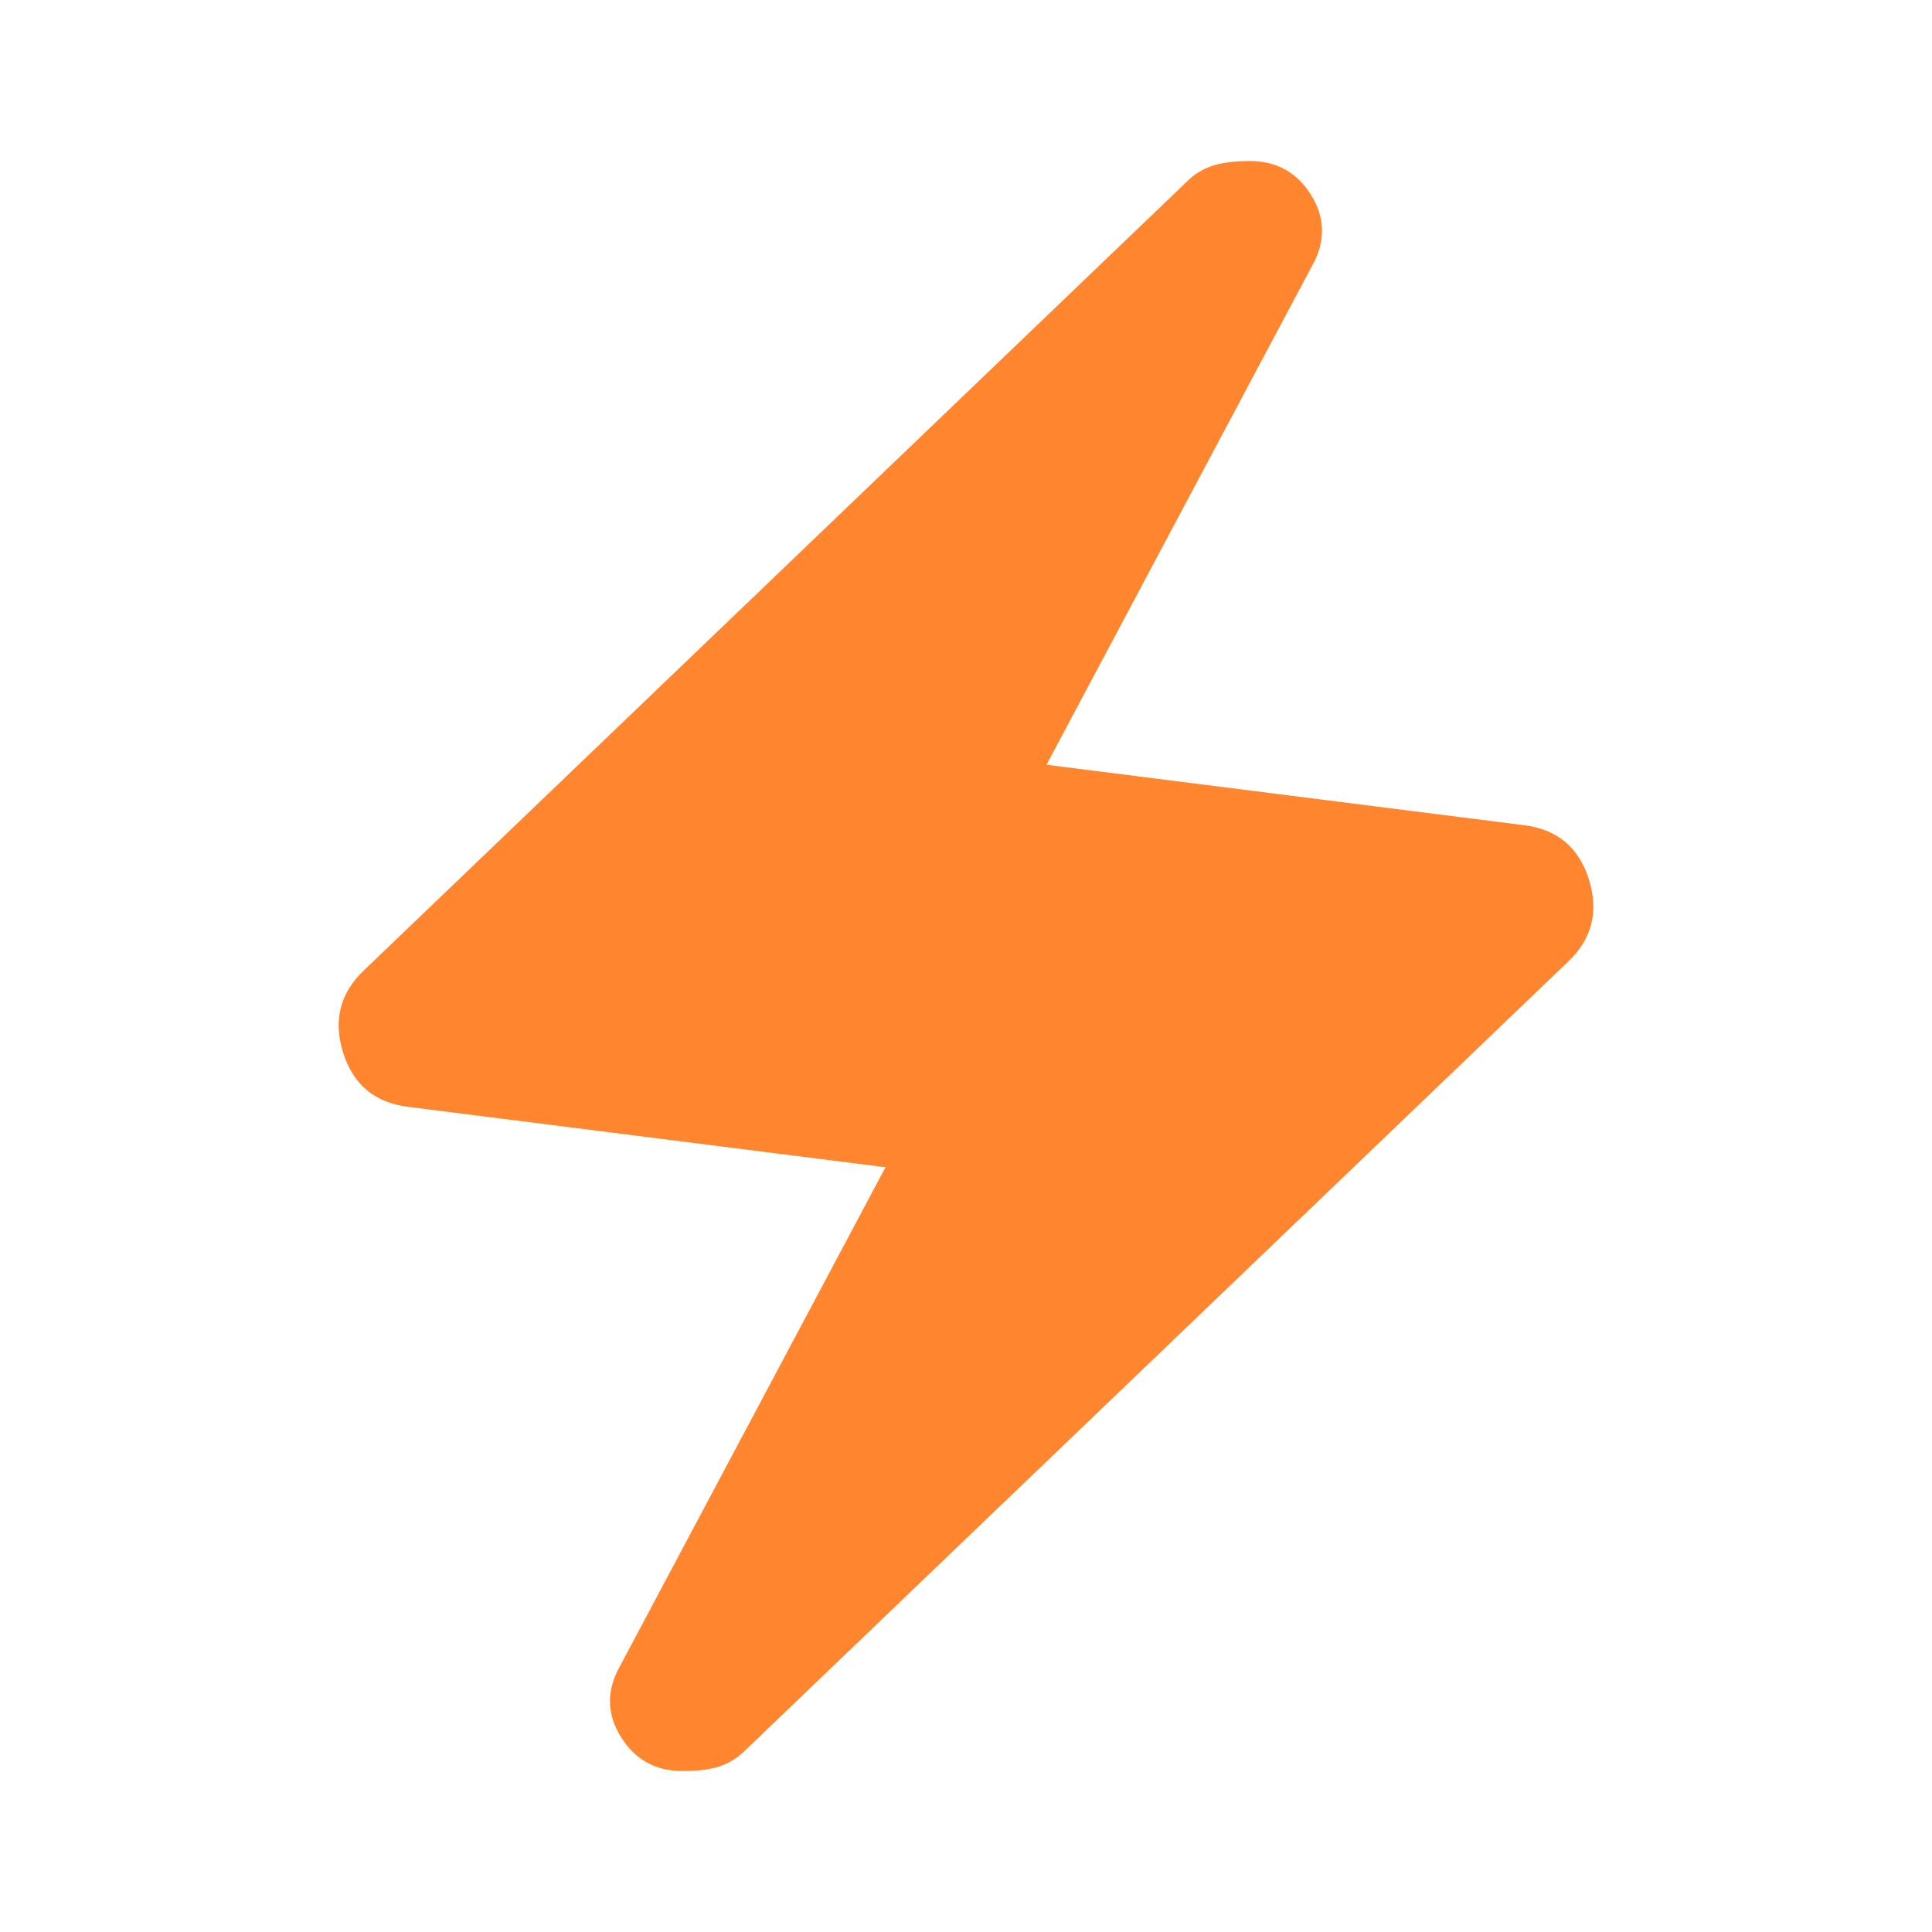
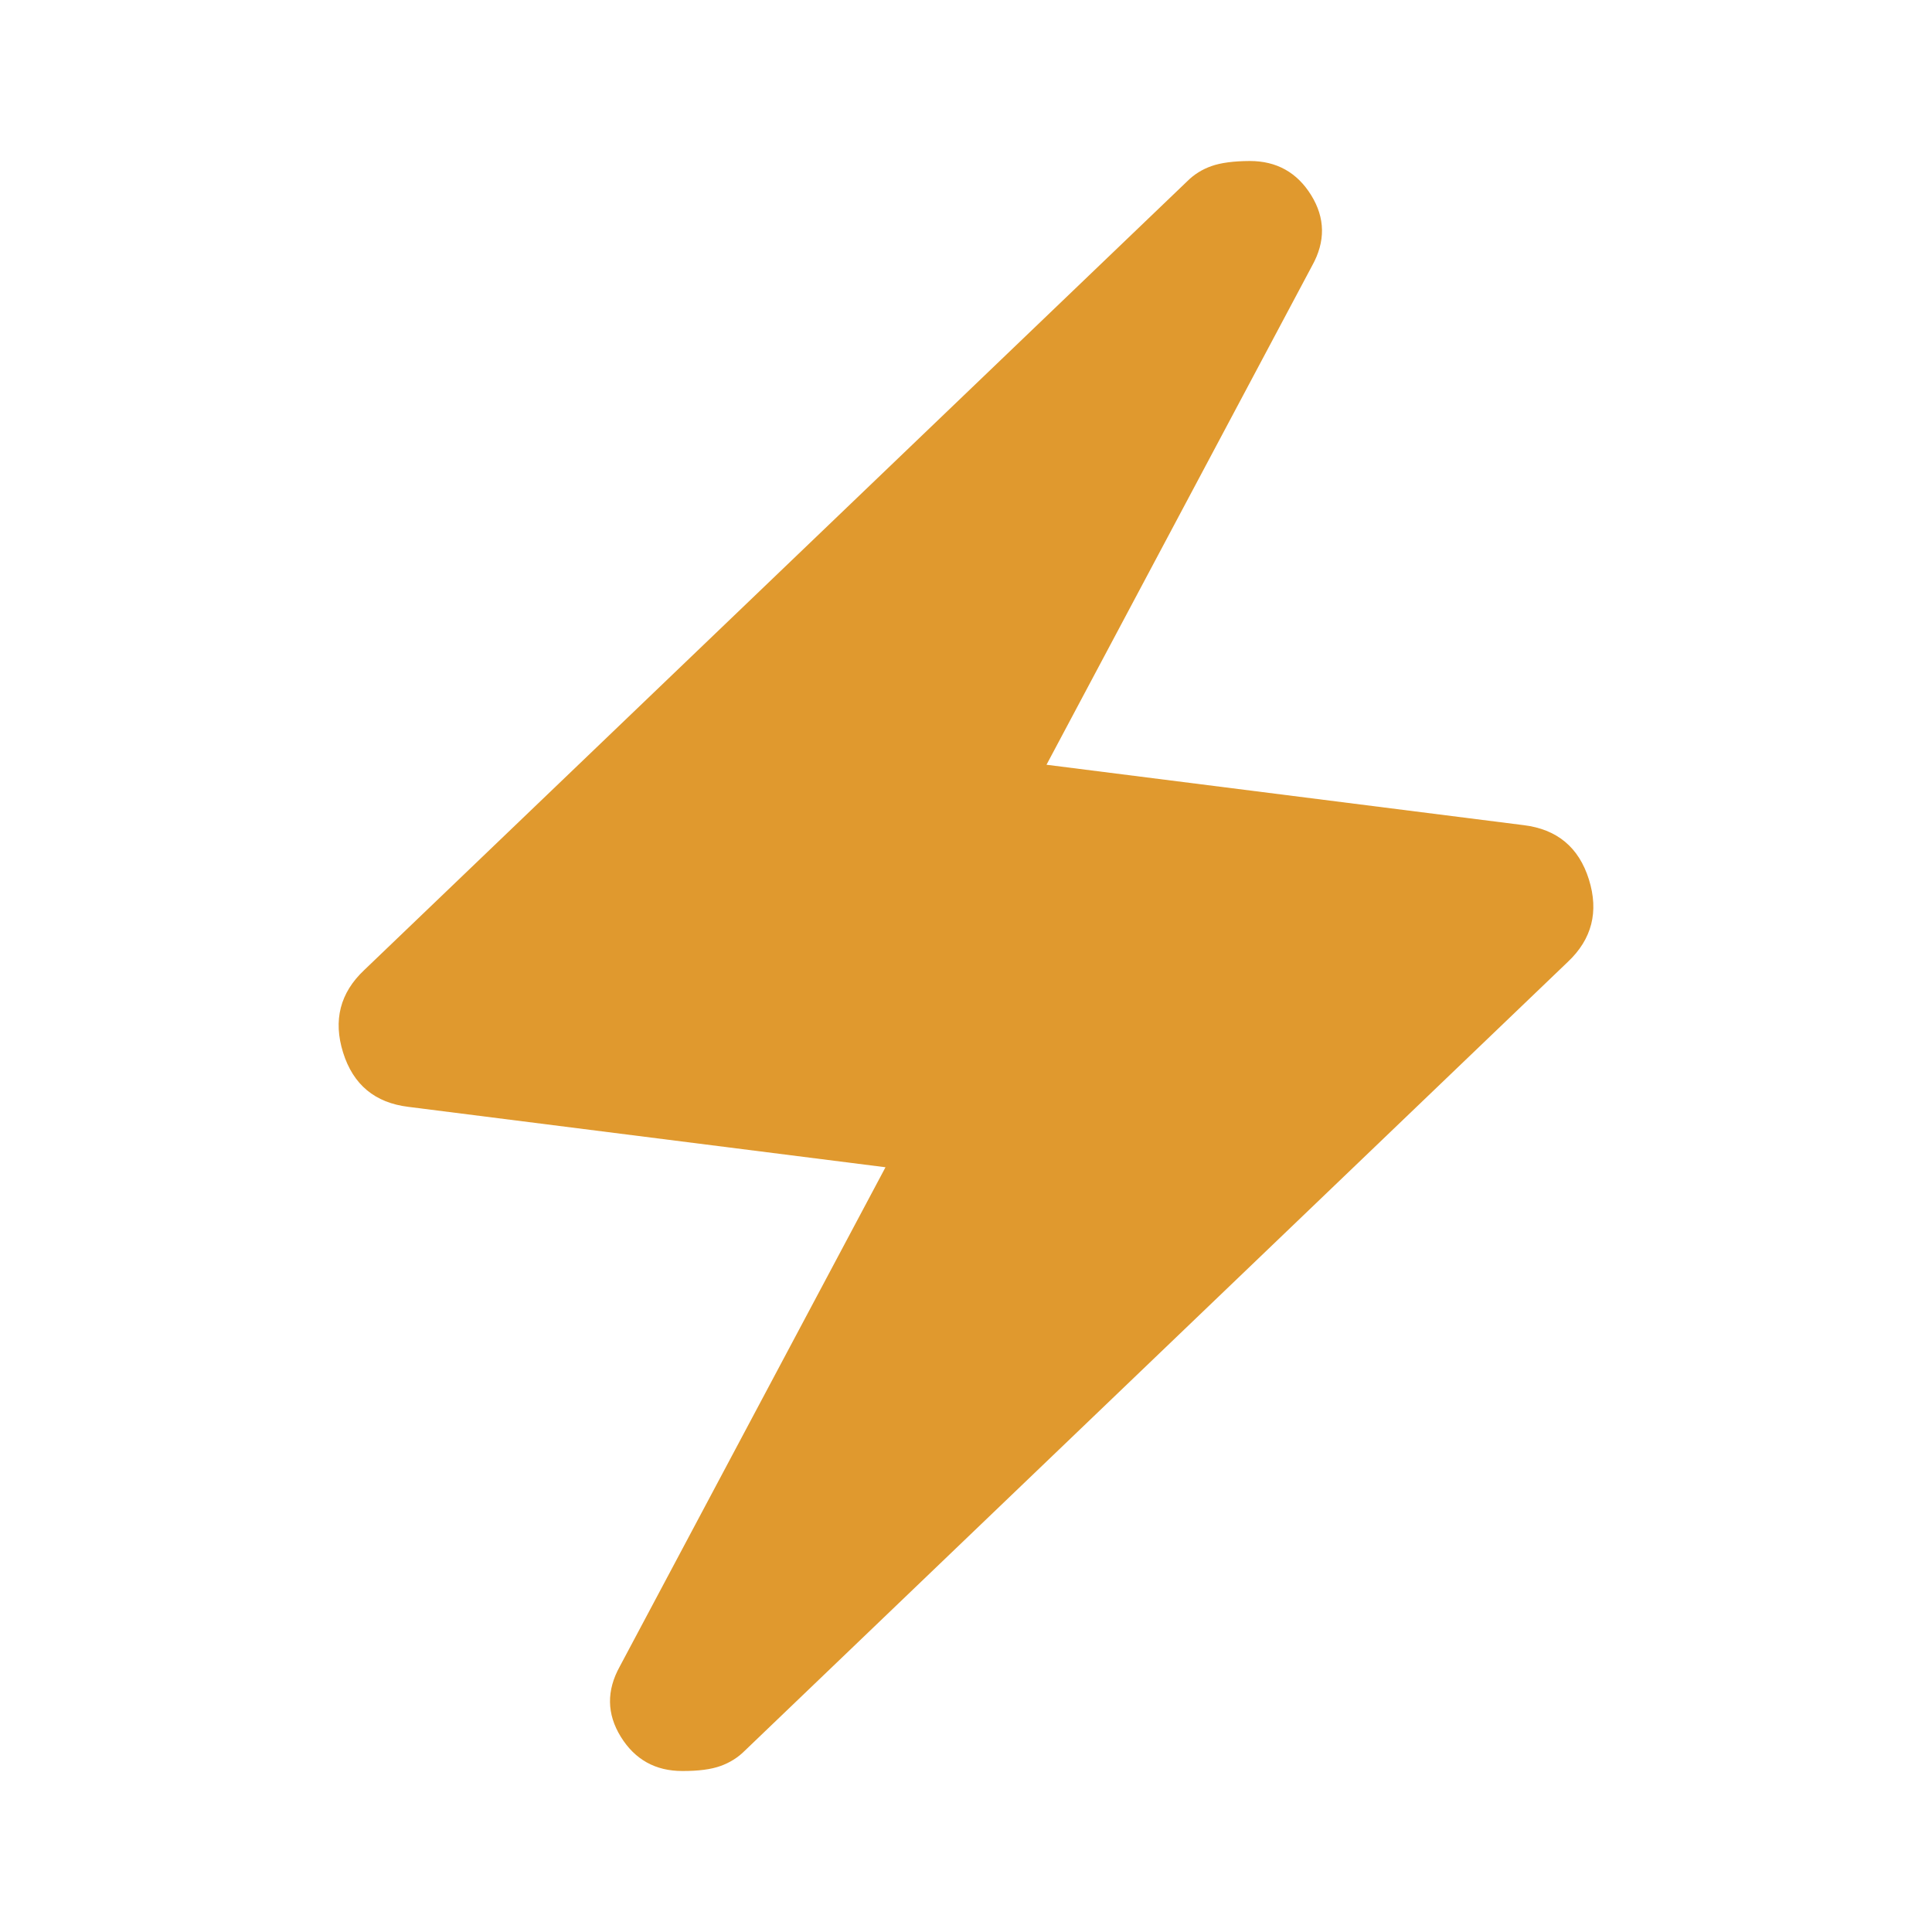
<svg xmlns="http://www.w3.org/2000/svg" width="24" height="24" viewBox="0 0 24 24" fill="none">
-   <path d="M11 14.5L5.075 13.75C4.658 13.7 4.387 13.475 4.262 13.075C4.137 12.675 4.224 12.333 4.525 12.05L14.75 2.25C14.833 2.167 14.933 2.104 15.05 2.063C15.166 2.022 15.325 2.001 15.525 2C15.858 2 16.113 2.142 16.288 2.425C16.463 2.708 16.467 3 16.3 3.3L13 9.5L18.925 10.25C19.341 10.3 19.613 10.525 19.738 10.925C19.863 11.325 19.776 11.667 19.475 11.95L9.25 21.75C9.167 21.833 9.067 21.896 8.95 21.938C8.833 21.98 8.675 22.001 8.475 22C8.142 22 7.887 21.858 7.712 21.575C7.537 21.292 7.533 21 7.7 20.7L11 14.5Z" fill="#FF852E" />
+   <path d="M11 14.5L5.075 13.75C4.658 13.7 4.387 13.475 4.262 13.075C4.137 12.675 4.224 12.333 4.525 12.05L14.75 2.25C14.833 2.167 14.933 2.104 15.05 2.063C15.166 2.022 15.325 2.001 15.525 2C15.858 2 16.113 2.142 16.288 2.425C16.463 2.708 16.467 3 16.3 3.3L13 9.5L18.925 10.25C19.341 10.3 19.613 10.525 19.738 10.925C19.863 11.325 19.776 11.667 19.475 11.95L9.25 21.75C9.167 21.833 9.067 21.896 8.95 21.938C8.833 21.98 8.675 22.001 8.475 22C8.142 22 7.887 21.858 7.712 21.575C7.537 21.292 7.533 21 7.7 20.7L11 14.5Z" fill="#E0992E" />
</svg>
